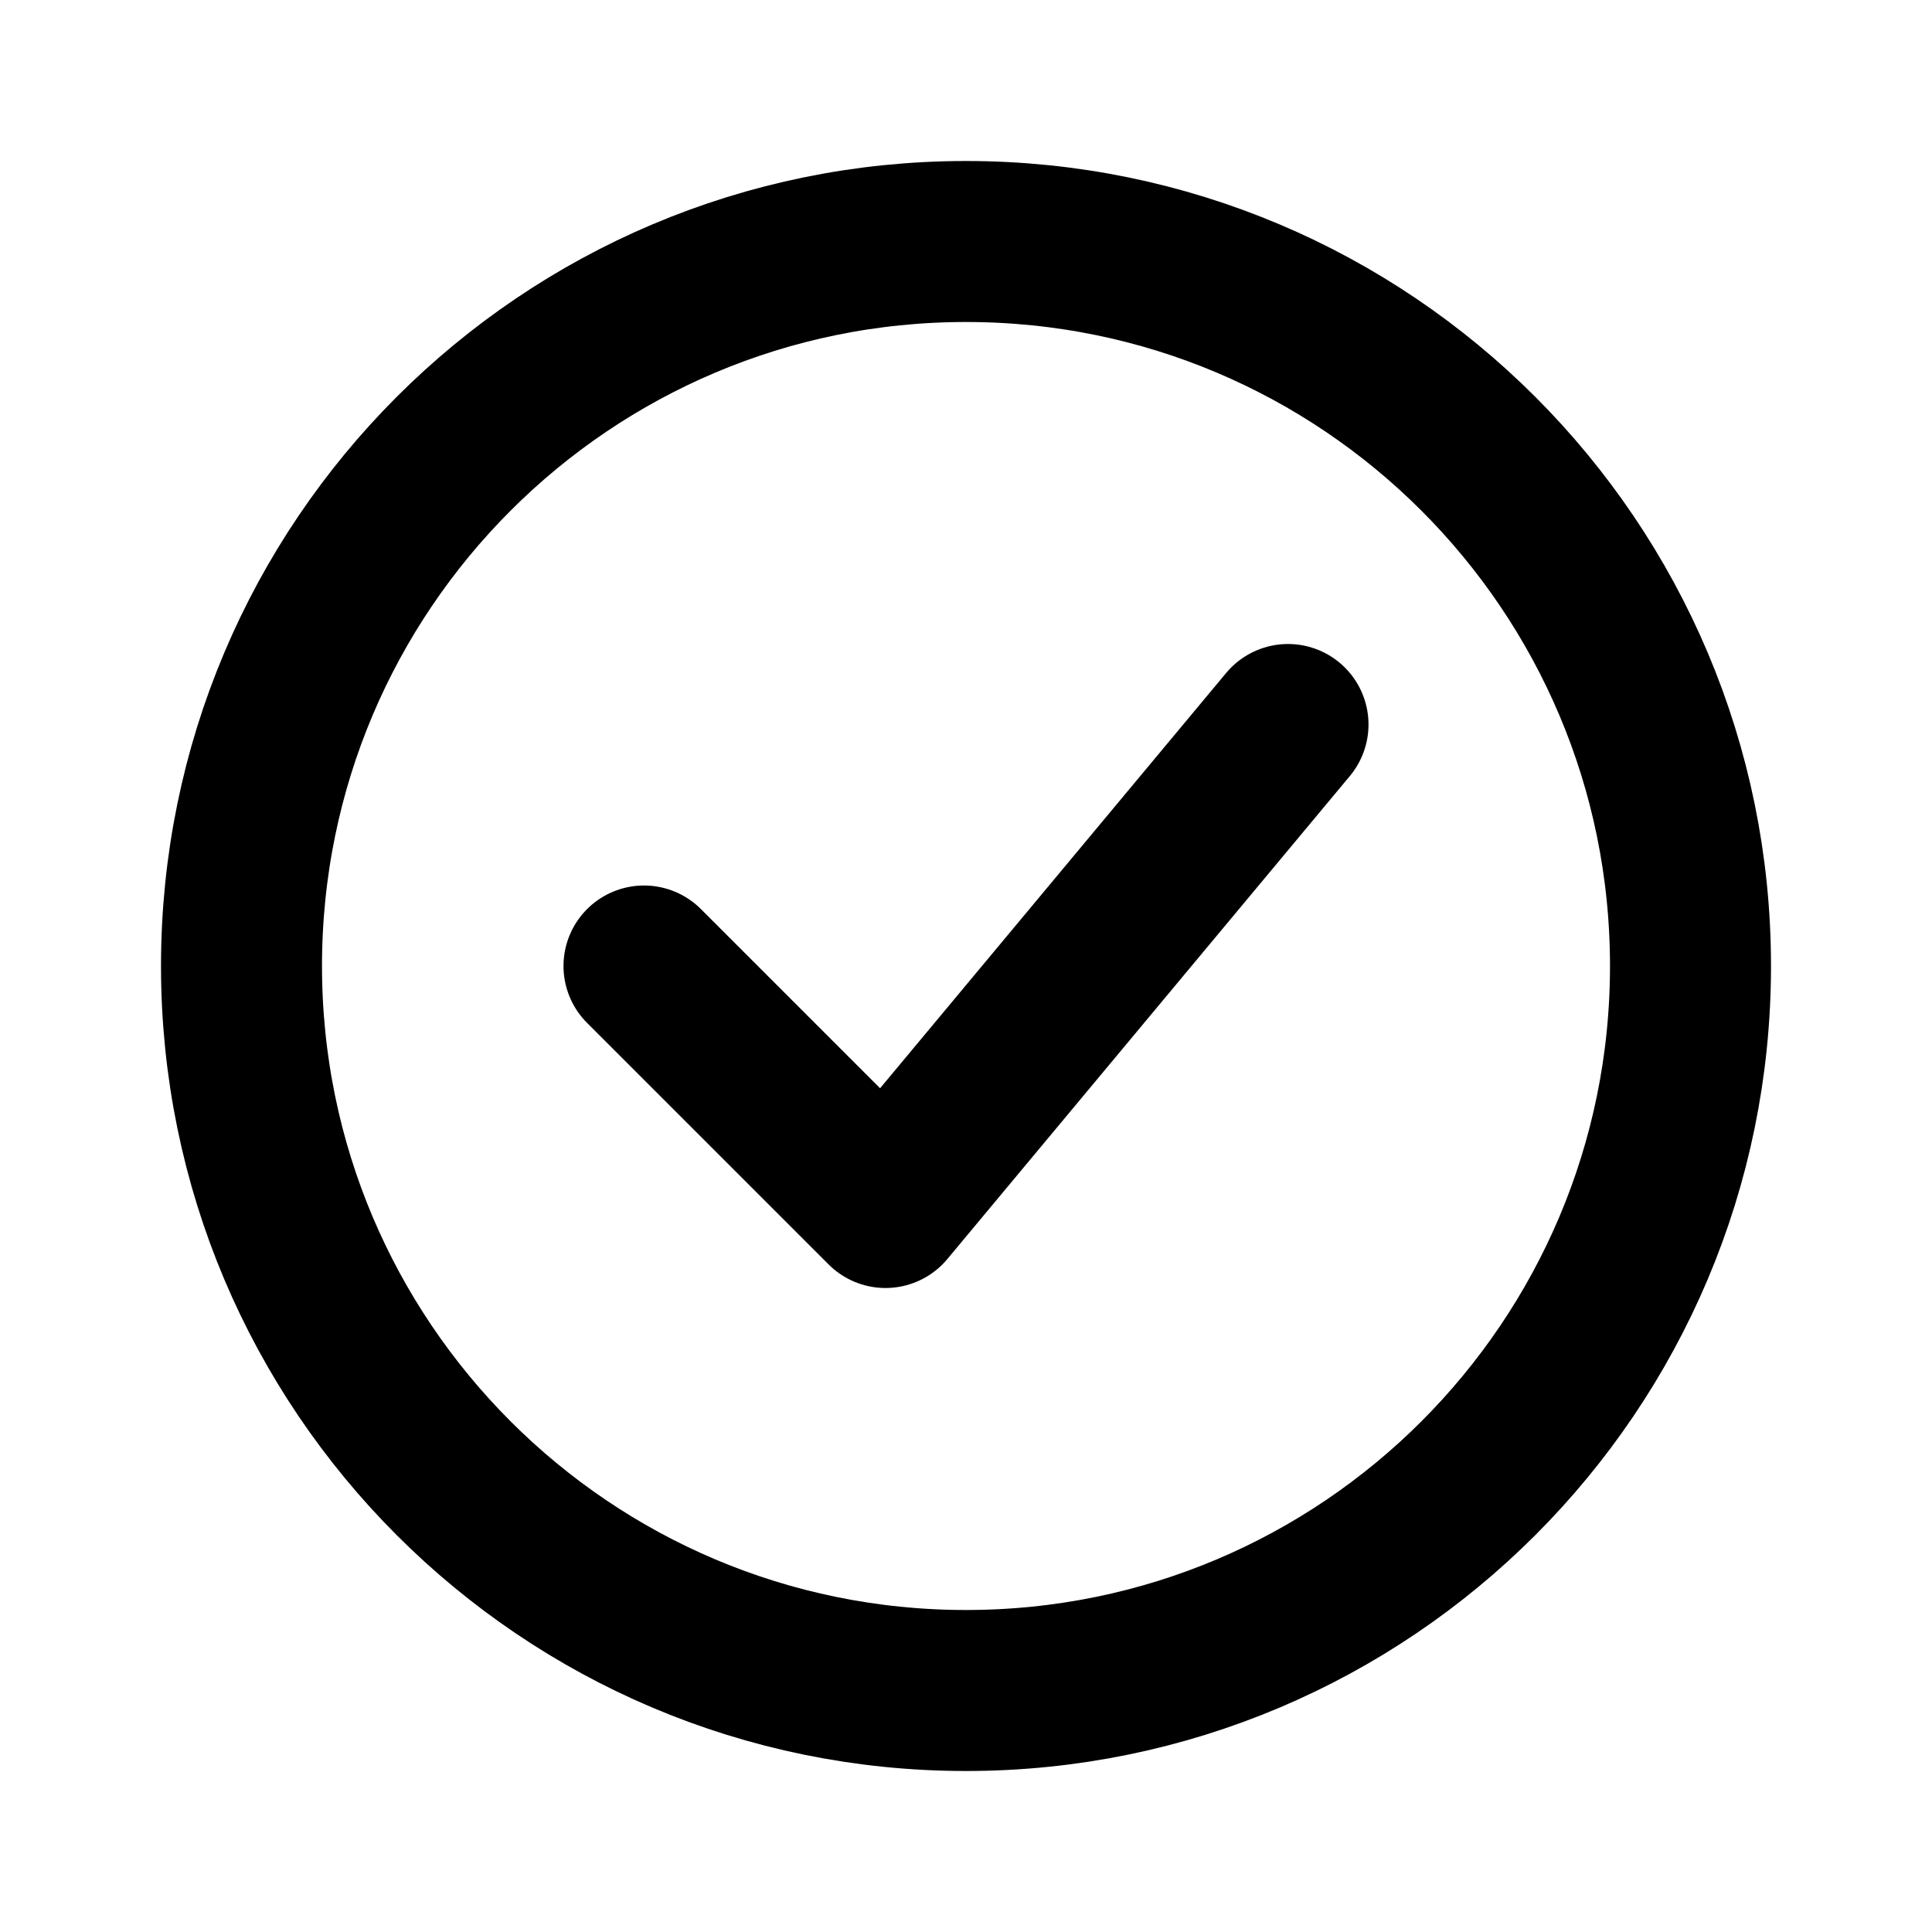
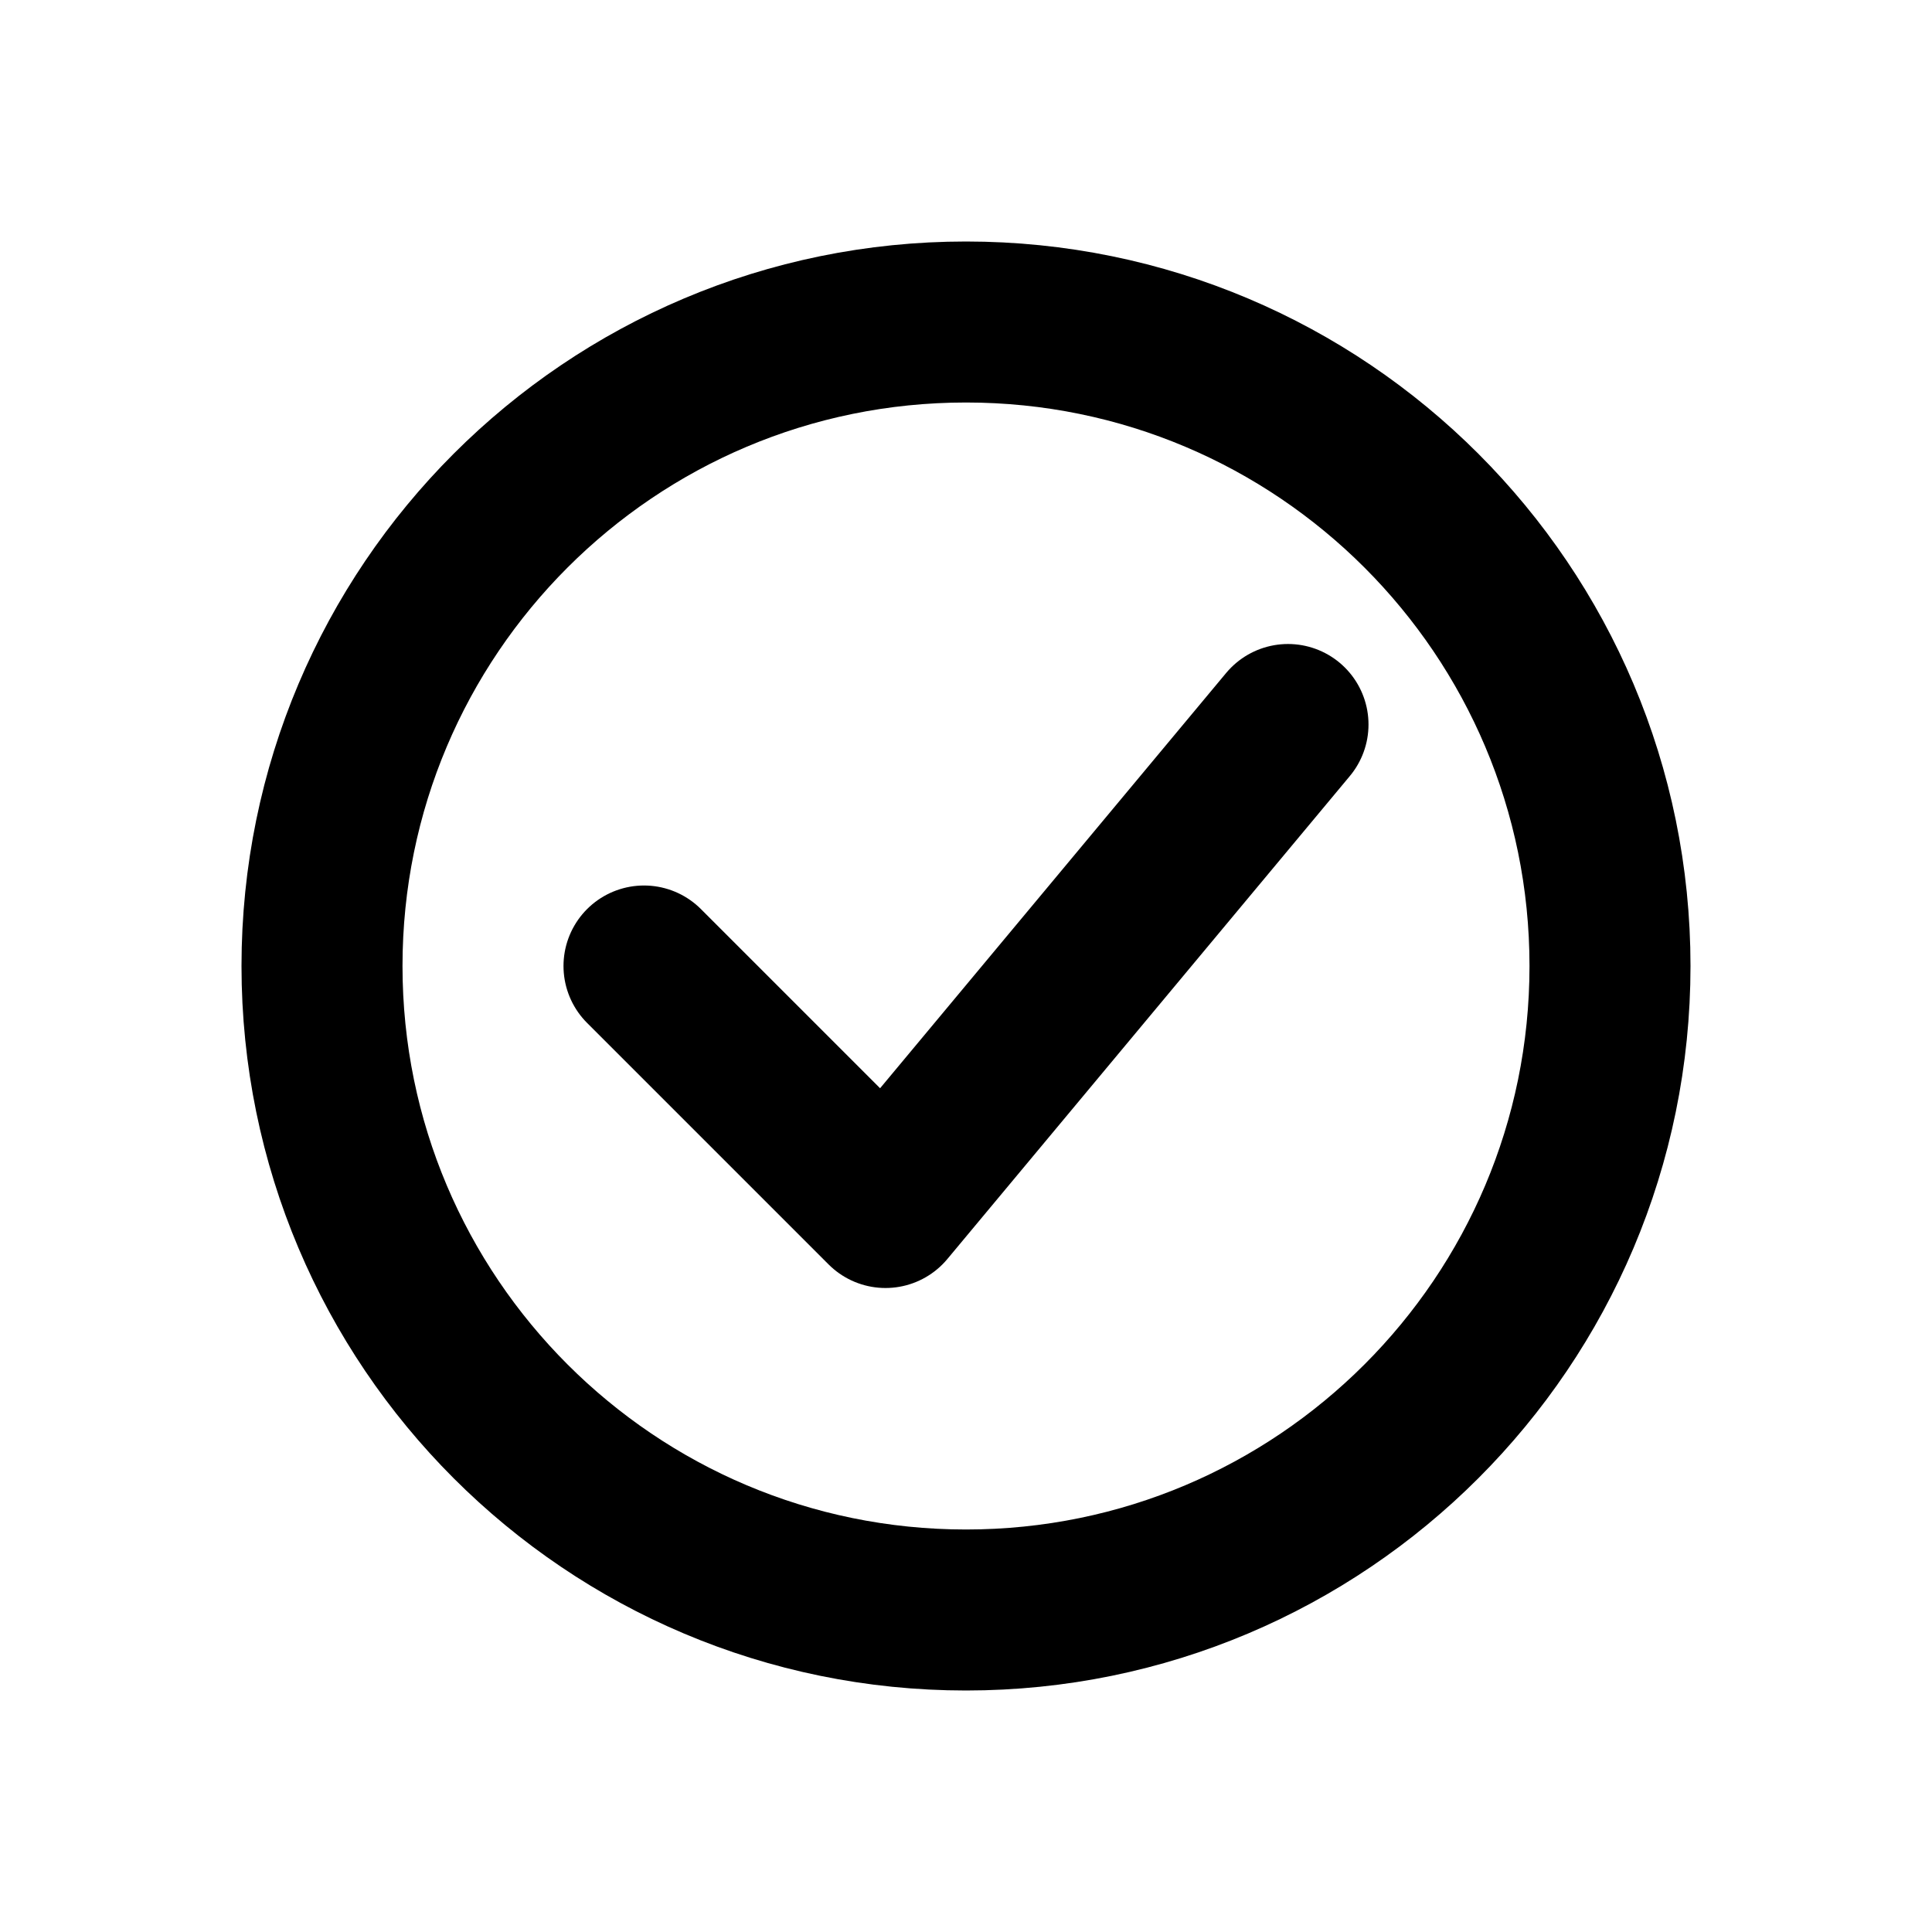
<svg xmlns="http://www.w3.org/2000/svg" viewBox="0 0 24 24" fill="none" stroke="#000" stroke-width="2" stroke-linecap="round" stroke-linejoin="round">
-   <circle cx="12" cy="12" r="9" />
+   <circle cx="12" cy="12" r="8" />
  <polyline points="8 12 11 15 16 9" />
</svg>
